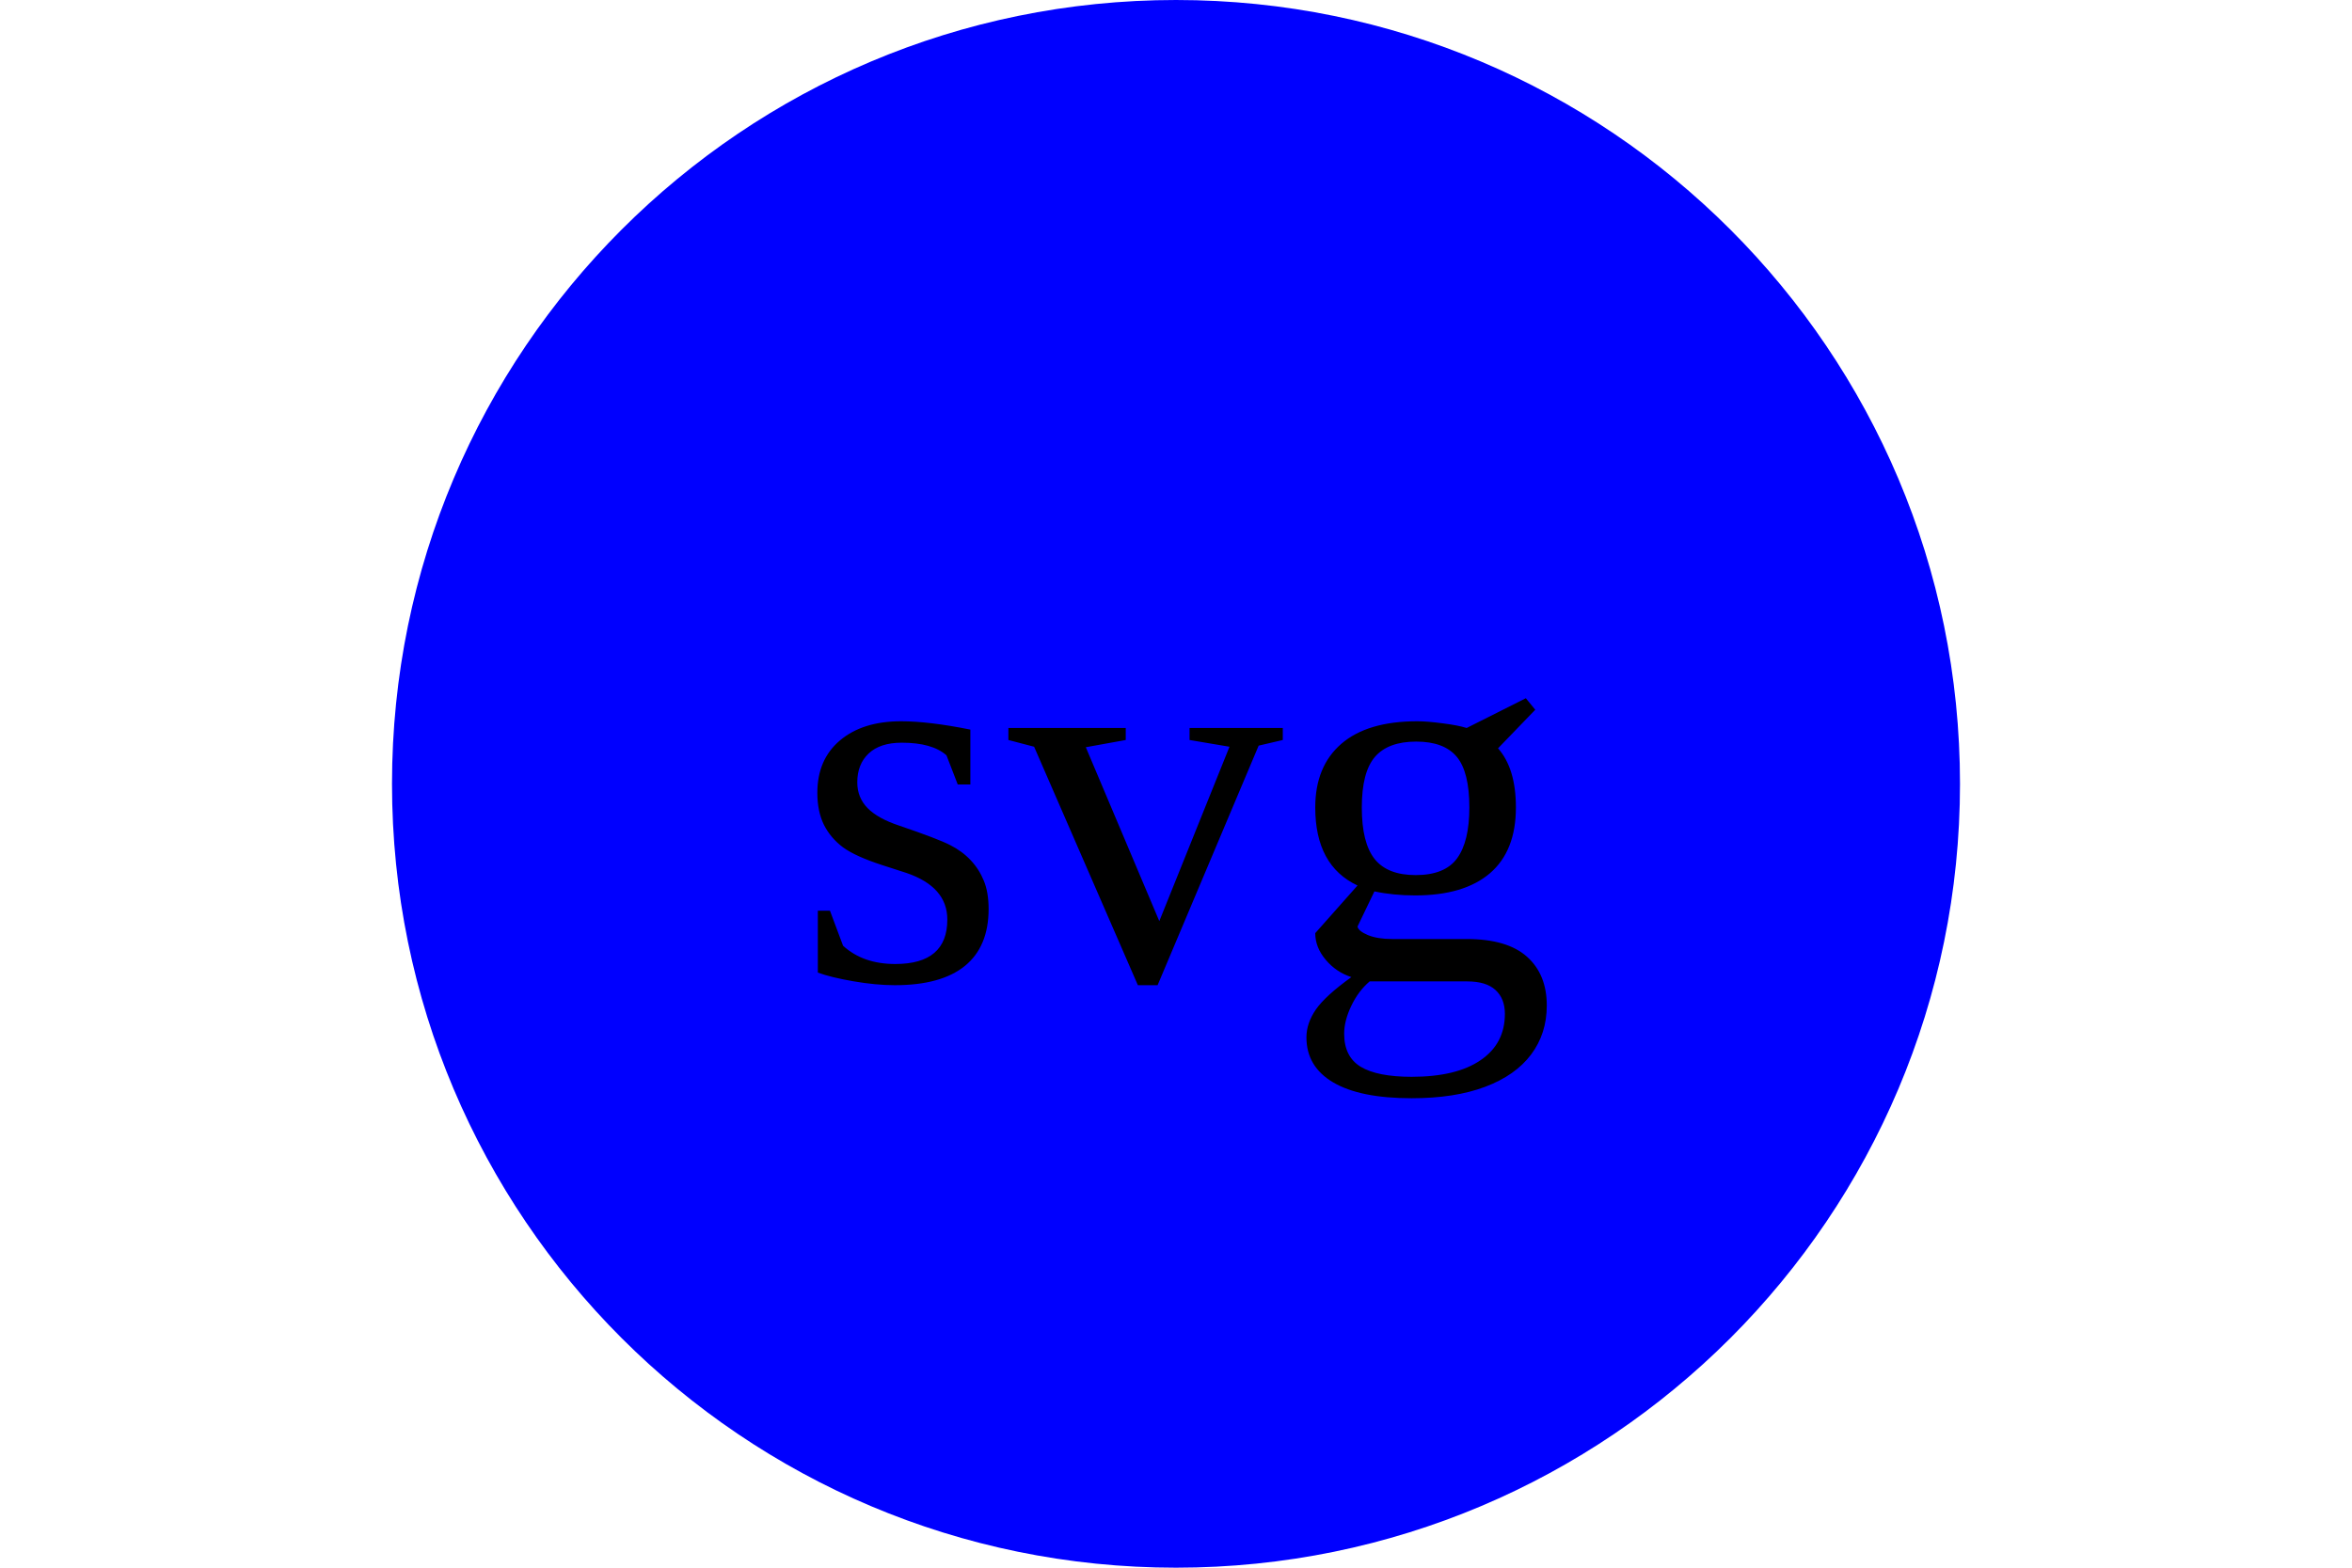
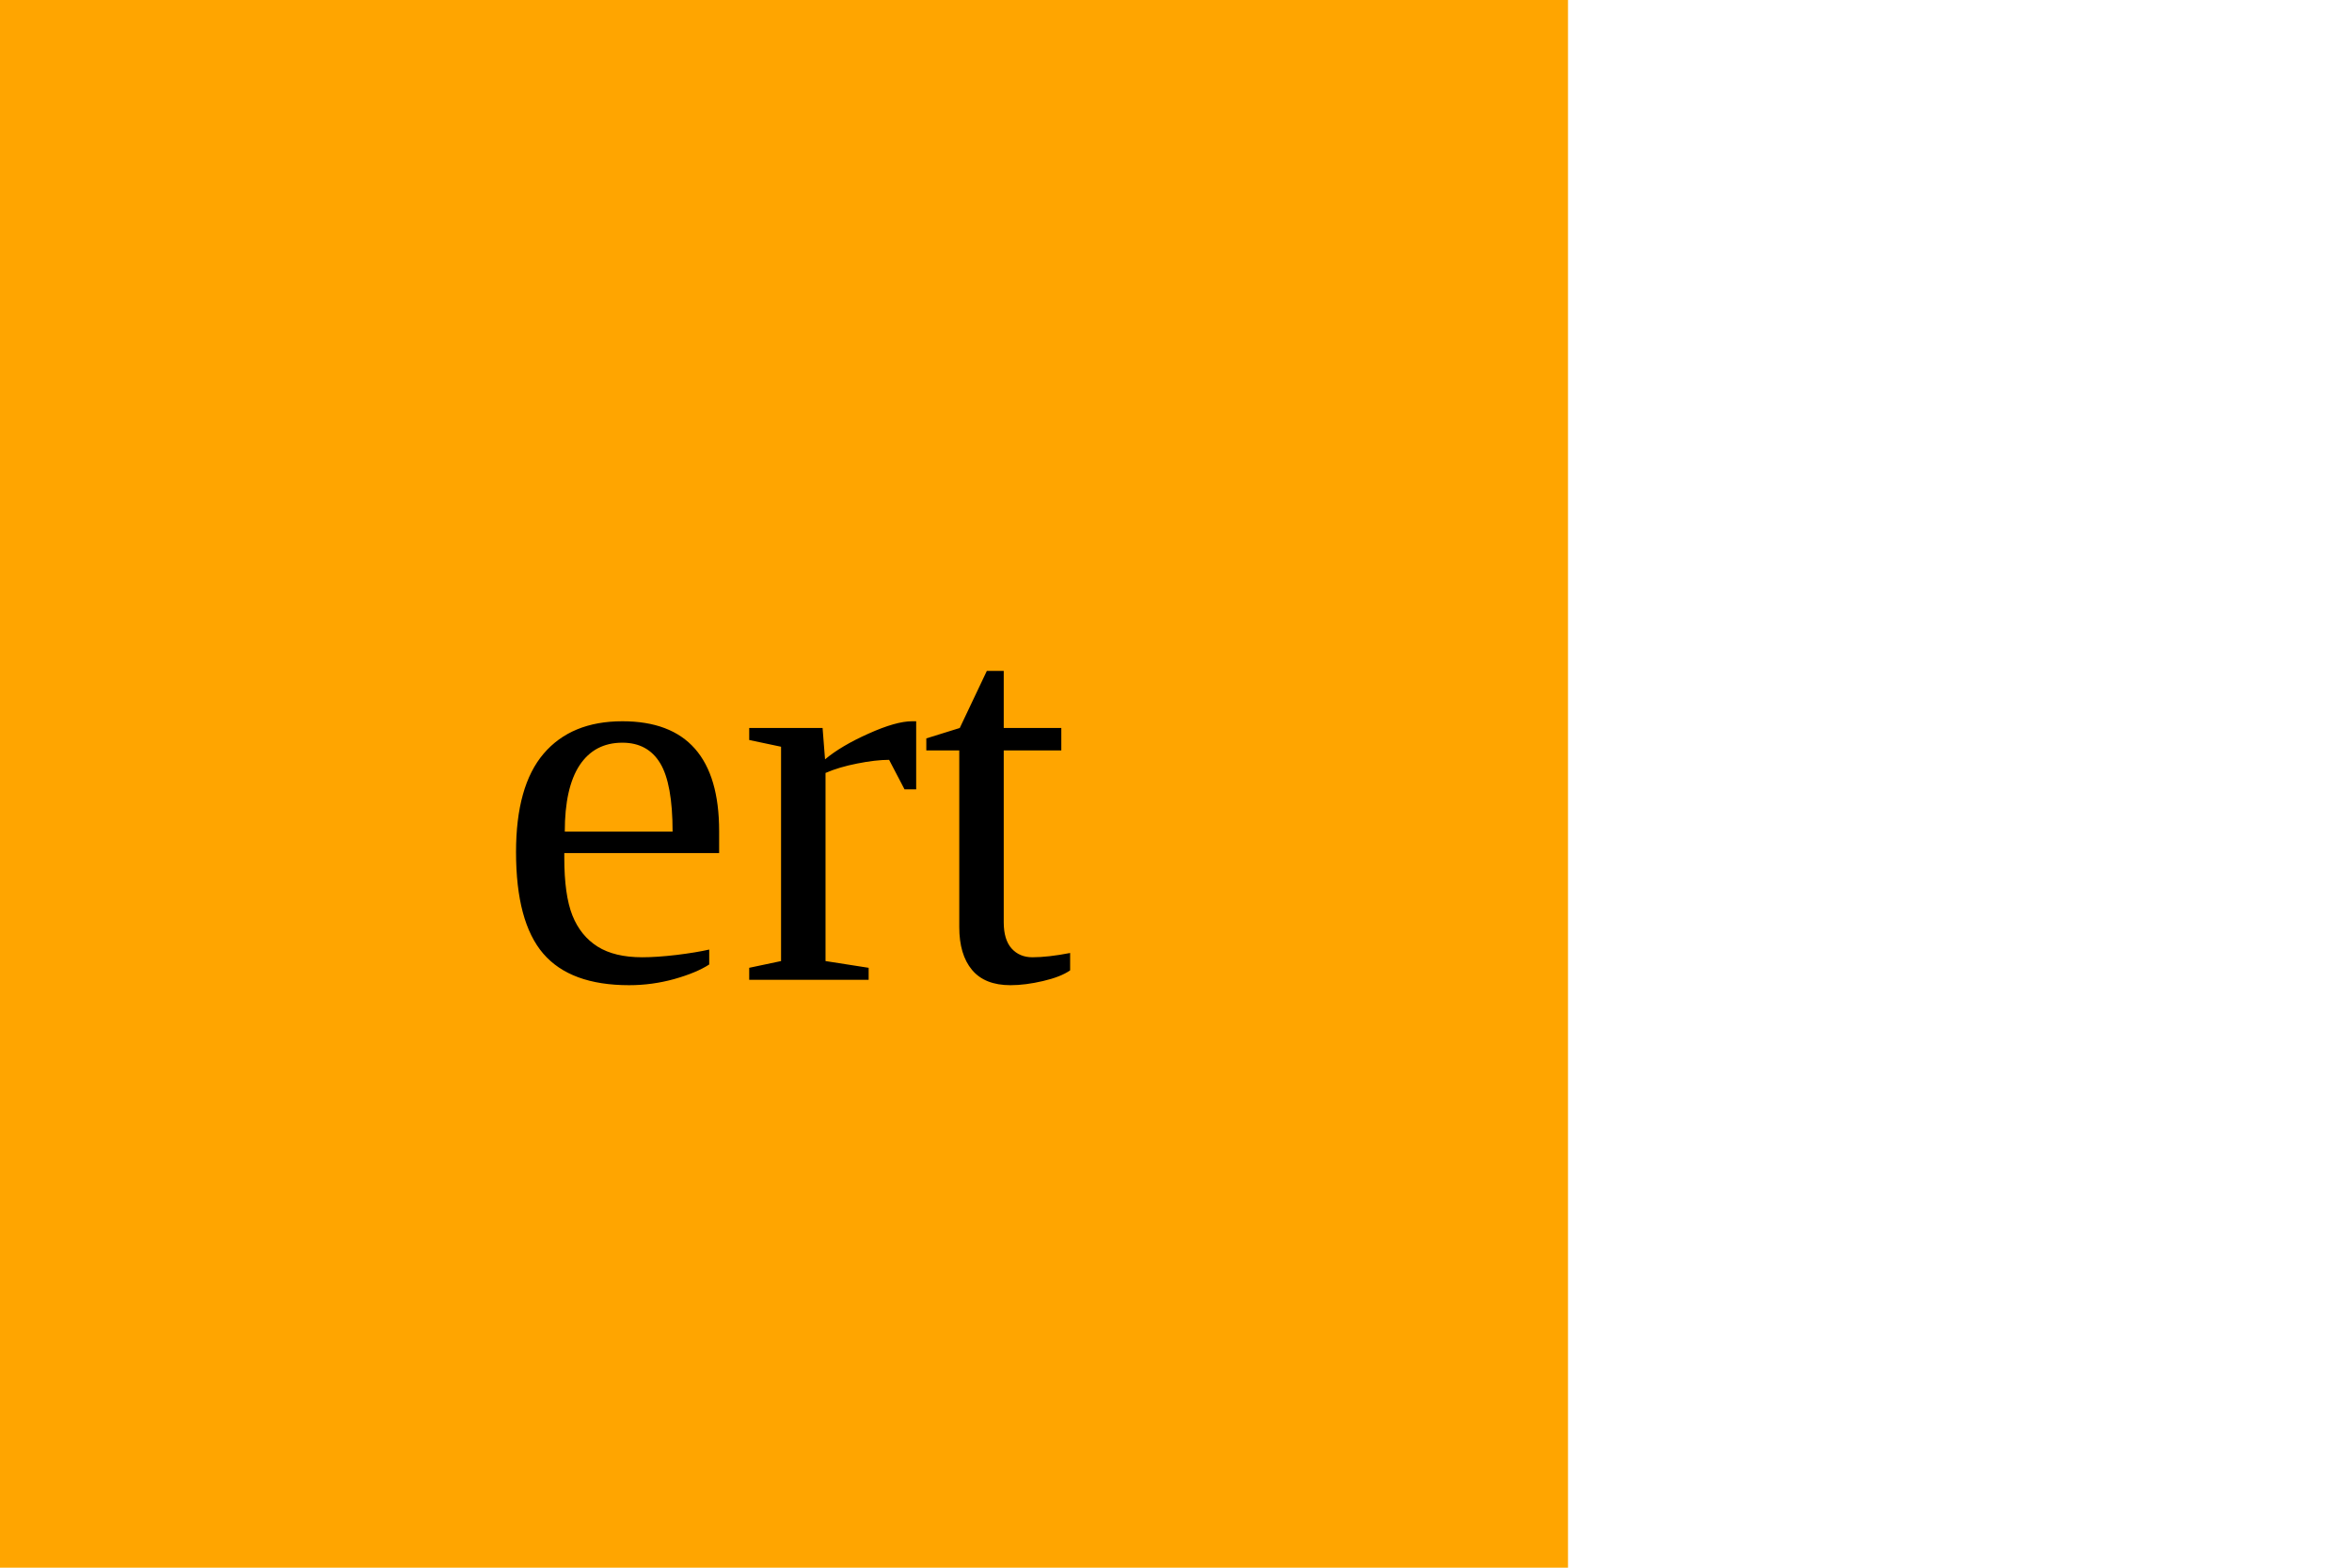
<svg xmlns="http://www.w3.org/2000/svg" version="2" width="300" height="200">
-   <circle cx="150" cy="100" r="100" fill="Blue " />
-   <text x="150" y="125" font-size="70" text-anchor="middle" fill="#000000">svg</text>
+   <rect width="200" height="200" fill="Orange" />
+   <text x="100" y="125" font-size="70" text-anchor="middle" fill="#000000">ert</text>
</svg>
